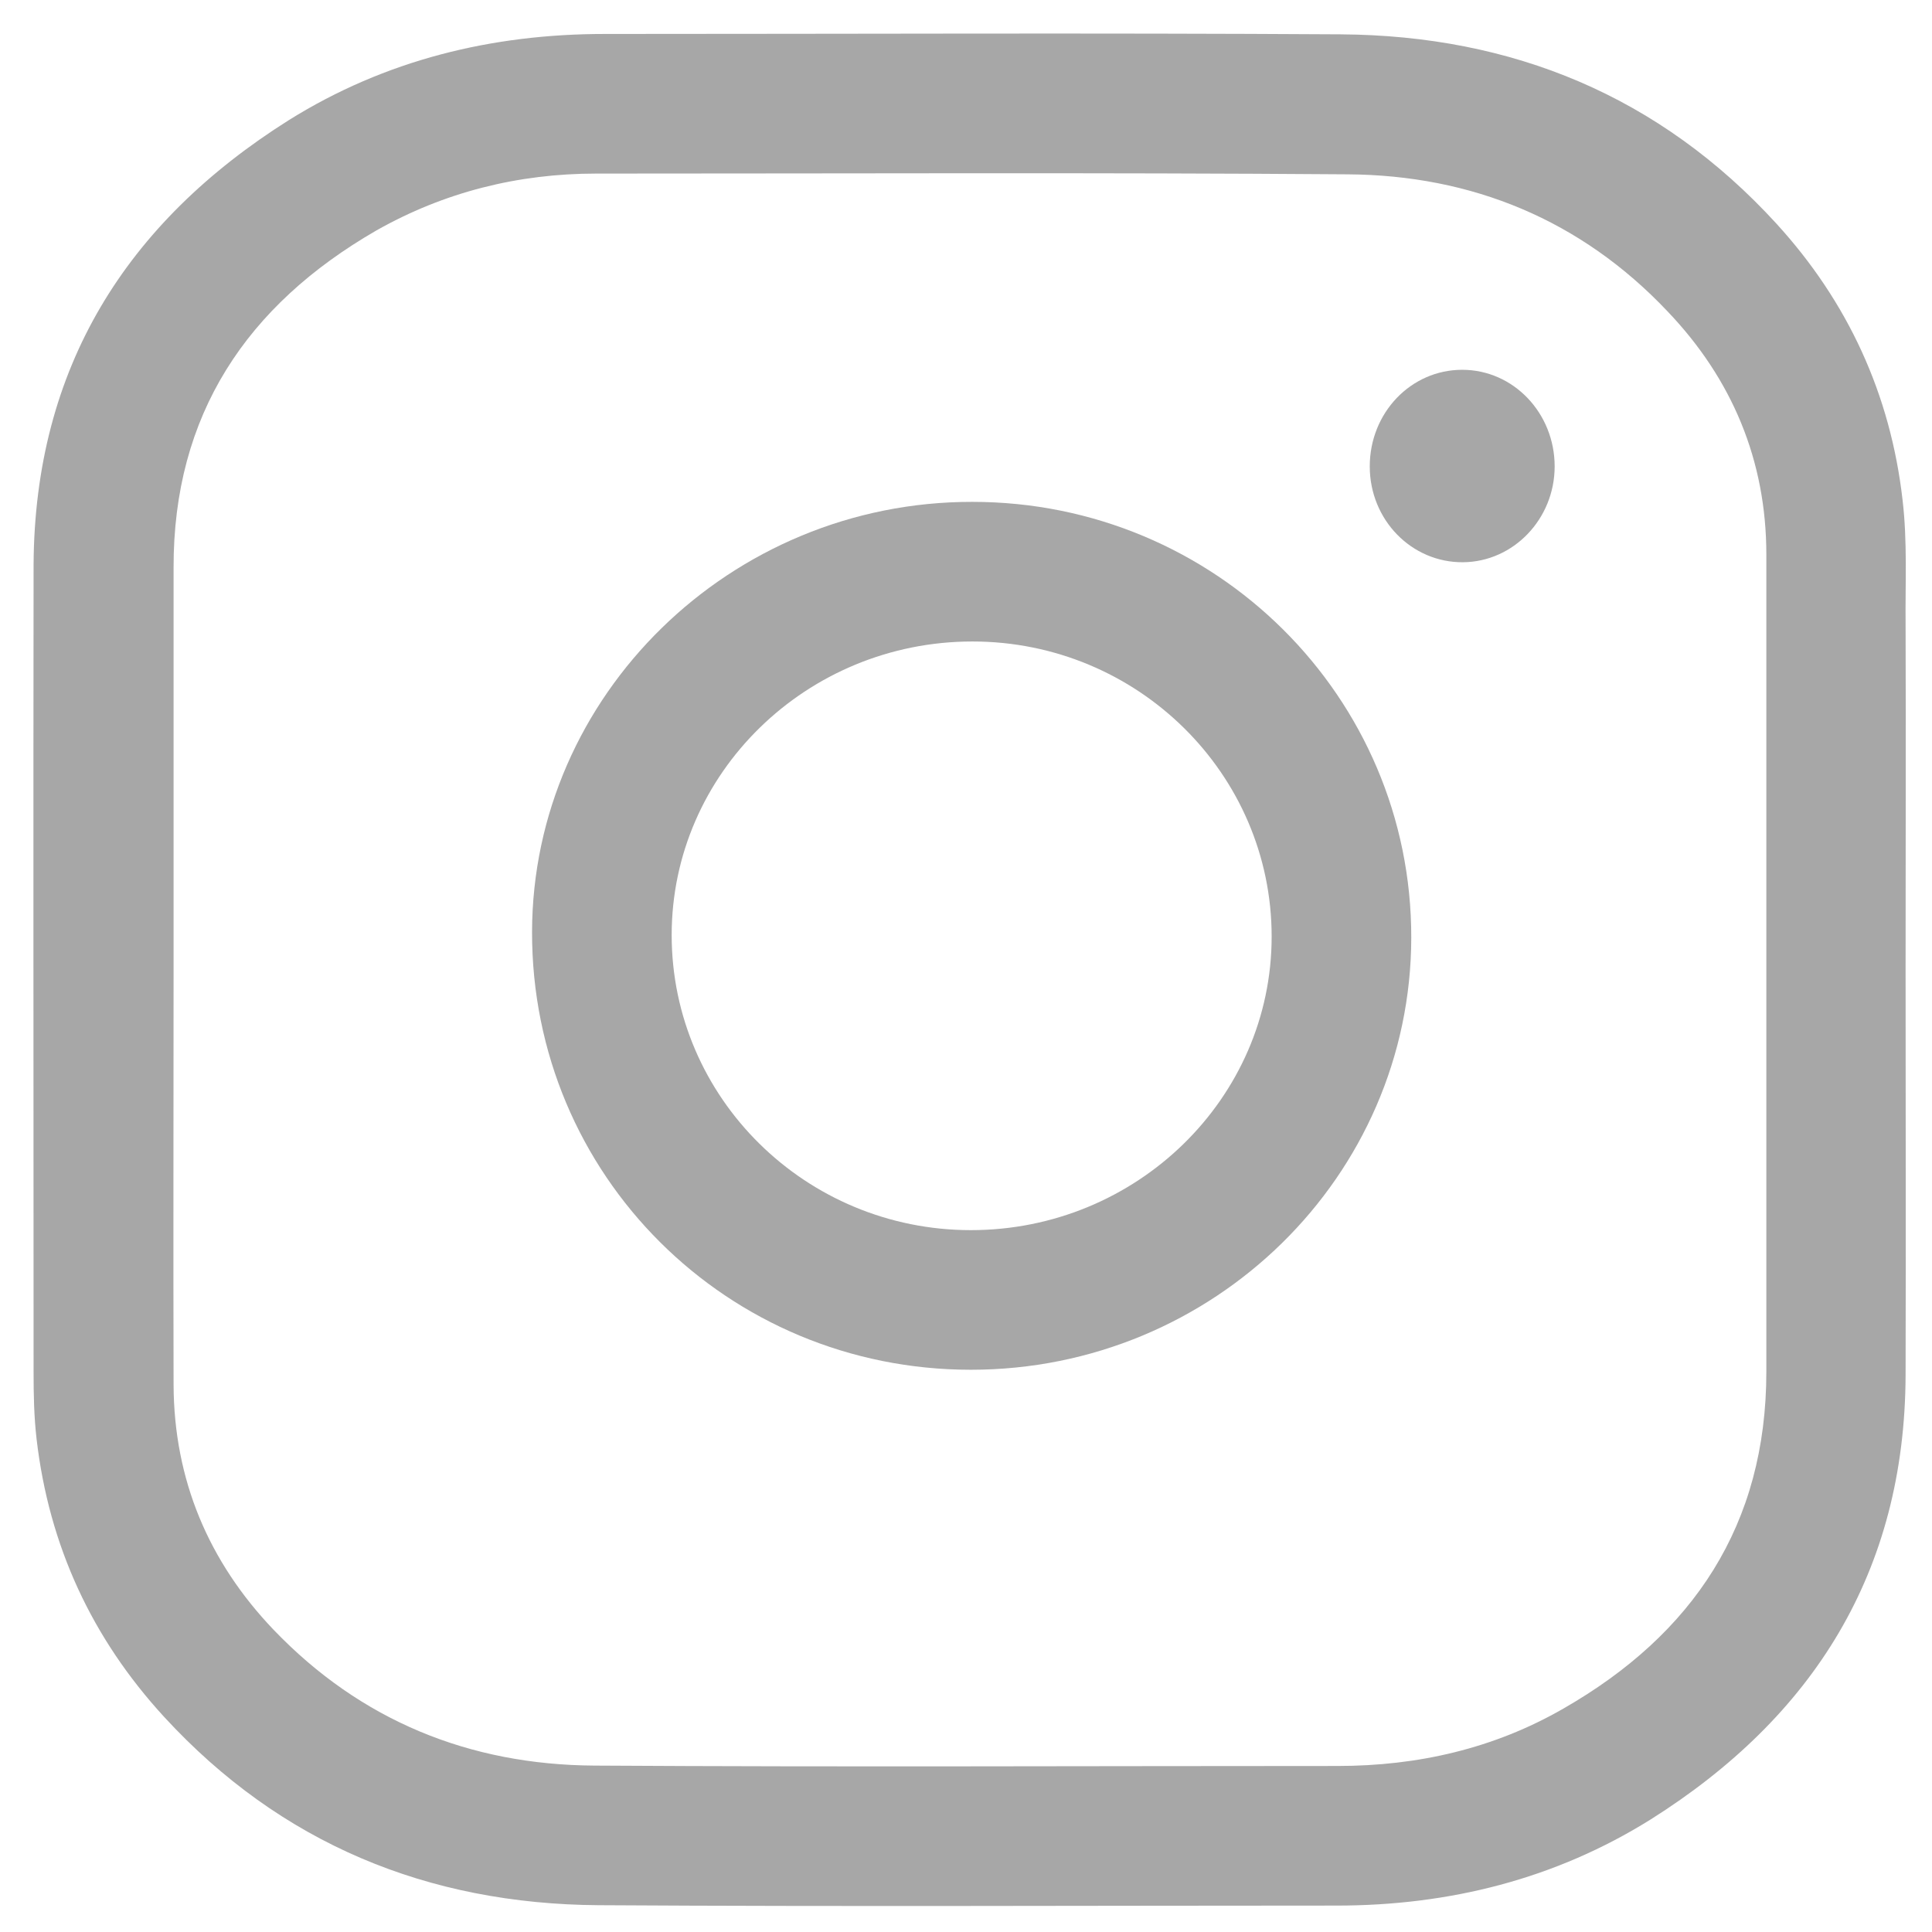
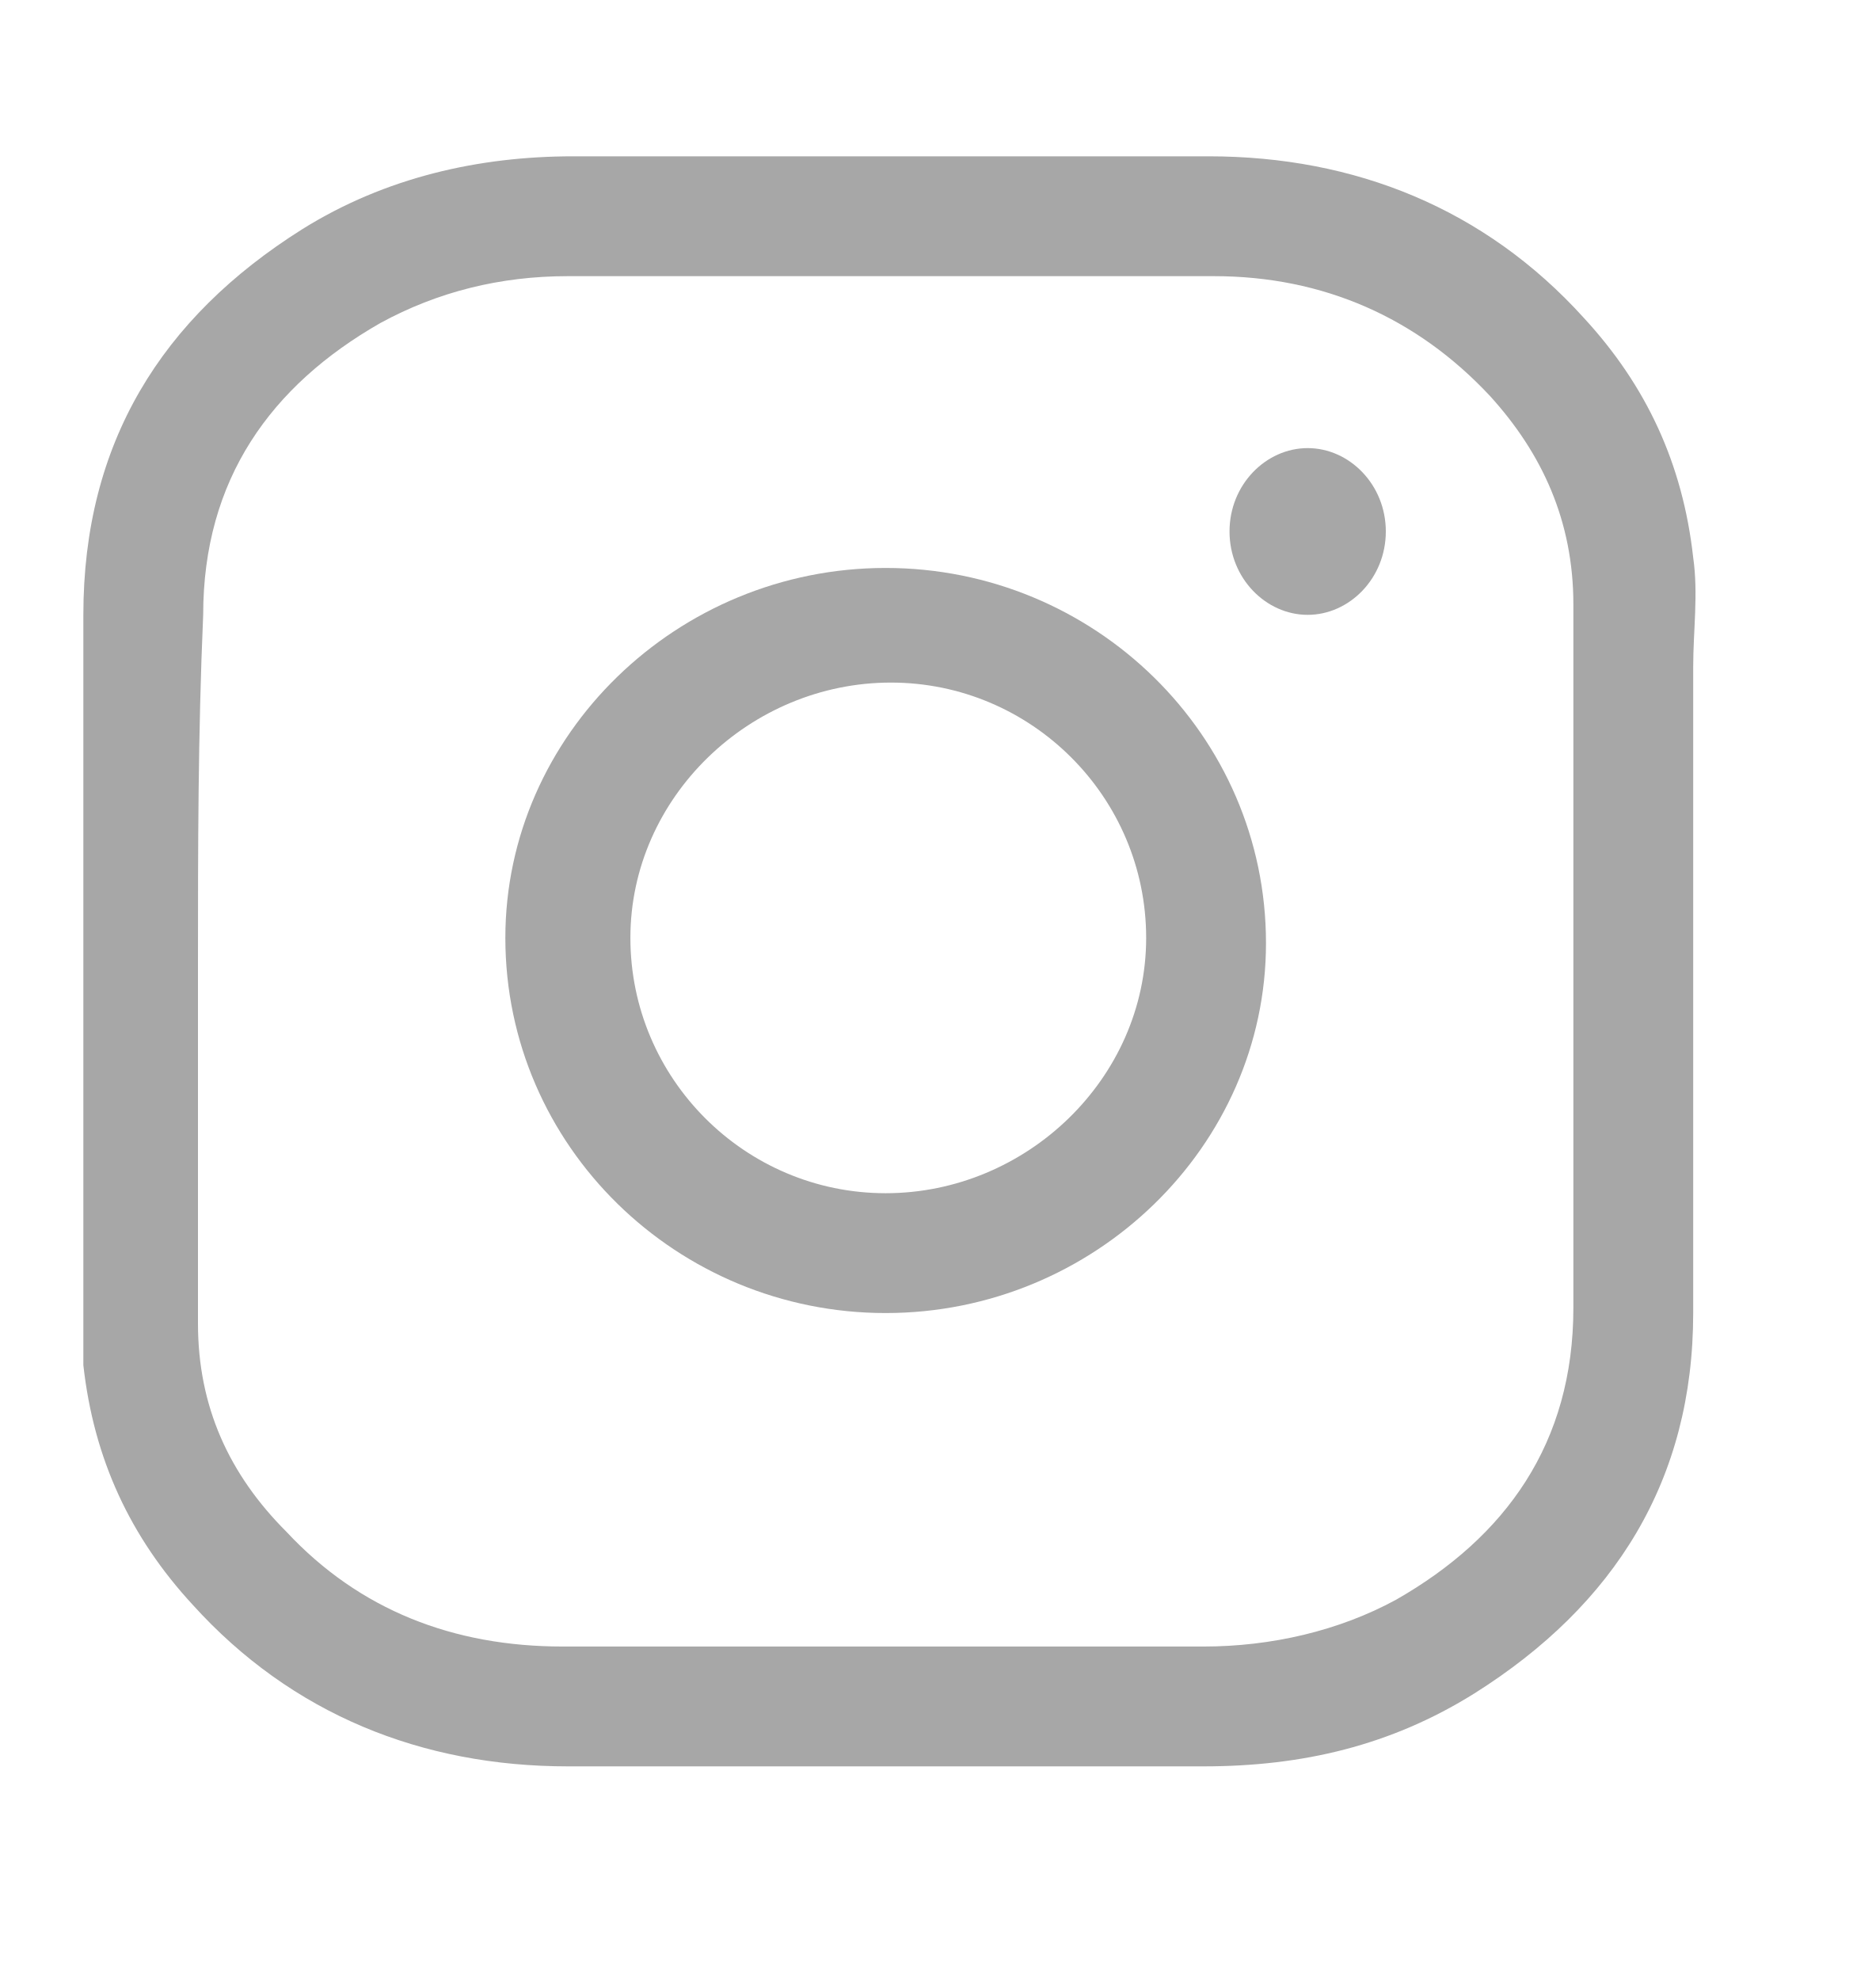
- <svg xmlns="http://www.w3.org/2000/svg" enable-background="new 0 0 512 512" id="Layer_1" version="1.1" viewBox="0 0 512 512" xml:space="preserve">
+ <svg xmlns="http://www.w3.org/2000/svg" version="1.1" id="Layer_1" x="0px" y="0px" viewBox="0 0 36 38" style="enable-background:new 0 0 36 38;" xml:space="preserve">
+   <style type="text/css">
+ 	.st0{fill:#A7A7A7;}
+ </style>
  <g>
-     <path d="M505,257c0,35.8,0.1,71.6,0,107.5c-0.2,52-24.4,90.5-67.6,117.7C412.1,498,384,505,354.2,505   c-65.2,0-130.3,0.3-195.5-0.1c-45.3-0.3-84.3-16.3-115.2-49.9c-19.1-20.8-30.5-45.3-33.8-73.6c-0.7-6-0.8-11.9-0.8-17.9   c0-71.3-0.1-142.6,0-213.9C9.2,97.5,33.4,59,76.6,31.8C102.1,15.9,130.3,9,160.3,9c65,0,130-0.3,195,0.1   c45.5,0.3,84.6,16.4,115.5,50.2c18.9,20.7,30.2,45.2,33.4,73.2c1.3,11,0.7,22,0.8,32.9C505.1,196,505,226.5,505,257z M46,257   c0,36.7-0.1,73.3,0,110c0.1,25.2,9.3,46.9,26.5,64.9c23.1,24.1,51.9,35.8,85,36c65.7,0.4,131.3,0.1,197,0.1   c21.2,0,41.4-4.6,59.8-15.2c34.4-19.7,53.8-48.7,53.8-89.3c0-72.2,0-144.3,0-216.5c0-25-9.1-46.6-26.2-64.5   c-22.9-24.2-51.8-36.1-84.8-36.3C290.7,45.7,224.4,46,158,46c-20.7,0-40.3,4.9-58.3,15.1C65.4,80.9,45.9,109.9,46,150.5   C46,186,46,221.5,46,257z" fill="#A7A7A7" />
-     <path d="M257.3,363c-64.6,0-116.4-51.6-116.3-116c0.1-62.7,52.6-114.1,116.7-114c64.4,0,116.4,51.7,116.3,115.5   C373.9,311.7,321.6,363,257.3,363z M257.3,326c43.9,0,79.7-34.9,79.7-77.8c0-43.1-35.5-78.2-79.3-78.2c-43.9,0-79.7,34.9-79.7,77.8   C178,290.9,213.5,326,257.3,326z" fill="#A7A7A7" />
-     <path d="M363,123.6c0-14.2,10.9-25.6,24.5-25.6c13.6,0,24.5,11.5,24.5,25.6c0,13.9-10.9,25.3-24.3,25.4   C374.1,149.1,363,137.8,363,123.6z" fill="#A7A7A7" />
+     <path class="st0" d="M32.5,18.5c0,2.2,0,4.5,0,6.7c0,3.2-1.5,5.6-4.2,7.3c-1.6,1-3.3,1.4-5.2,1.4c-4.1,0-8.1,0-12.2,0   c-2.8,0-5.3-1-7.2-3.1c-1.2-1.3-1.9-2.8-2.1-4.6c0-0.4,0-0.7,0-1.1c0-4.4,0-8.9,0-13.3c0-3.3,1.5-5.7,4.2-7.4   c1.6-1,3.4-1.4,5.2-1.4c4.1,0,8.1,0,12.2,0c2.8,0,5.3,1,7.2,3.1c1.2,1.3,1.9,2.8,2.1,4.6c0.1,0.7,0,1.4,0,2.1   C32.5,14.7,32.5,16.6,32.5,18.5z M3.8,18.5c0,2.3,0,4.6,0,6.9c0,1.6,0.6,2.9,1.7,4c1.4,1.5,3.2,2.2,5.3,2.2c4.1,0,8.2,0,12.3,0   c1.3,0,2.6-0.3,3.7-0.9c2.1-1.2,3.4-3,3.4-5.6c0-4.5,0-9,0-13.5c0-1.6-0.6-2.9-1.6-4c-1.4-1.5-3.2-2.3-5.3-2.3c-4.1,0-8.3,0-12.4,0   c-1.3,0-2.5,0.3-3.6,0.9c-2.1,1.2-3.4,3-3.4,5.6C3.8,14.1,3.8,16.3,3.8,18.5z" />
+     <path class="st0" d="M17,25.2c-4,0-7.3-3.2-7.3-7.2c0-3.9,3.3-7.1,7.3-7.1c4,0,7.3,3.2,7.3,7.2C24.3,22,21,25.2,17,25.2z M17,22.9   c2.7,0,5-2.2,5-4.9c0-2.7-2.2-4.9-4.9-4.9c-2.7,0-5,2.2-5,4.9C12.1,20.7,14.3,22.9,17,22.9z" />
+     <path class="st0" d="M23.6,10.2c0-0.9,0.7-1.6,1.5-1.6c0.8,0,1.5,0.7,1.5,1.6c0,0.9-0.7,1.6-1.5,1.6C24.3,11.8,23.6,11.1,23.6,10.2   z" />
  </g>
</svg>
